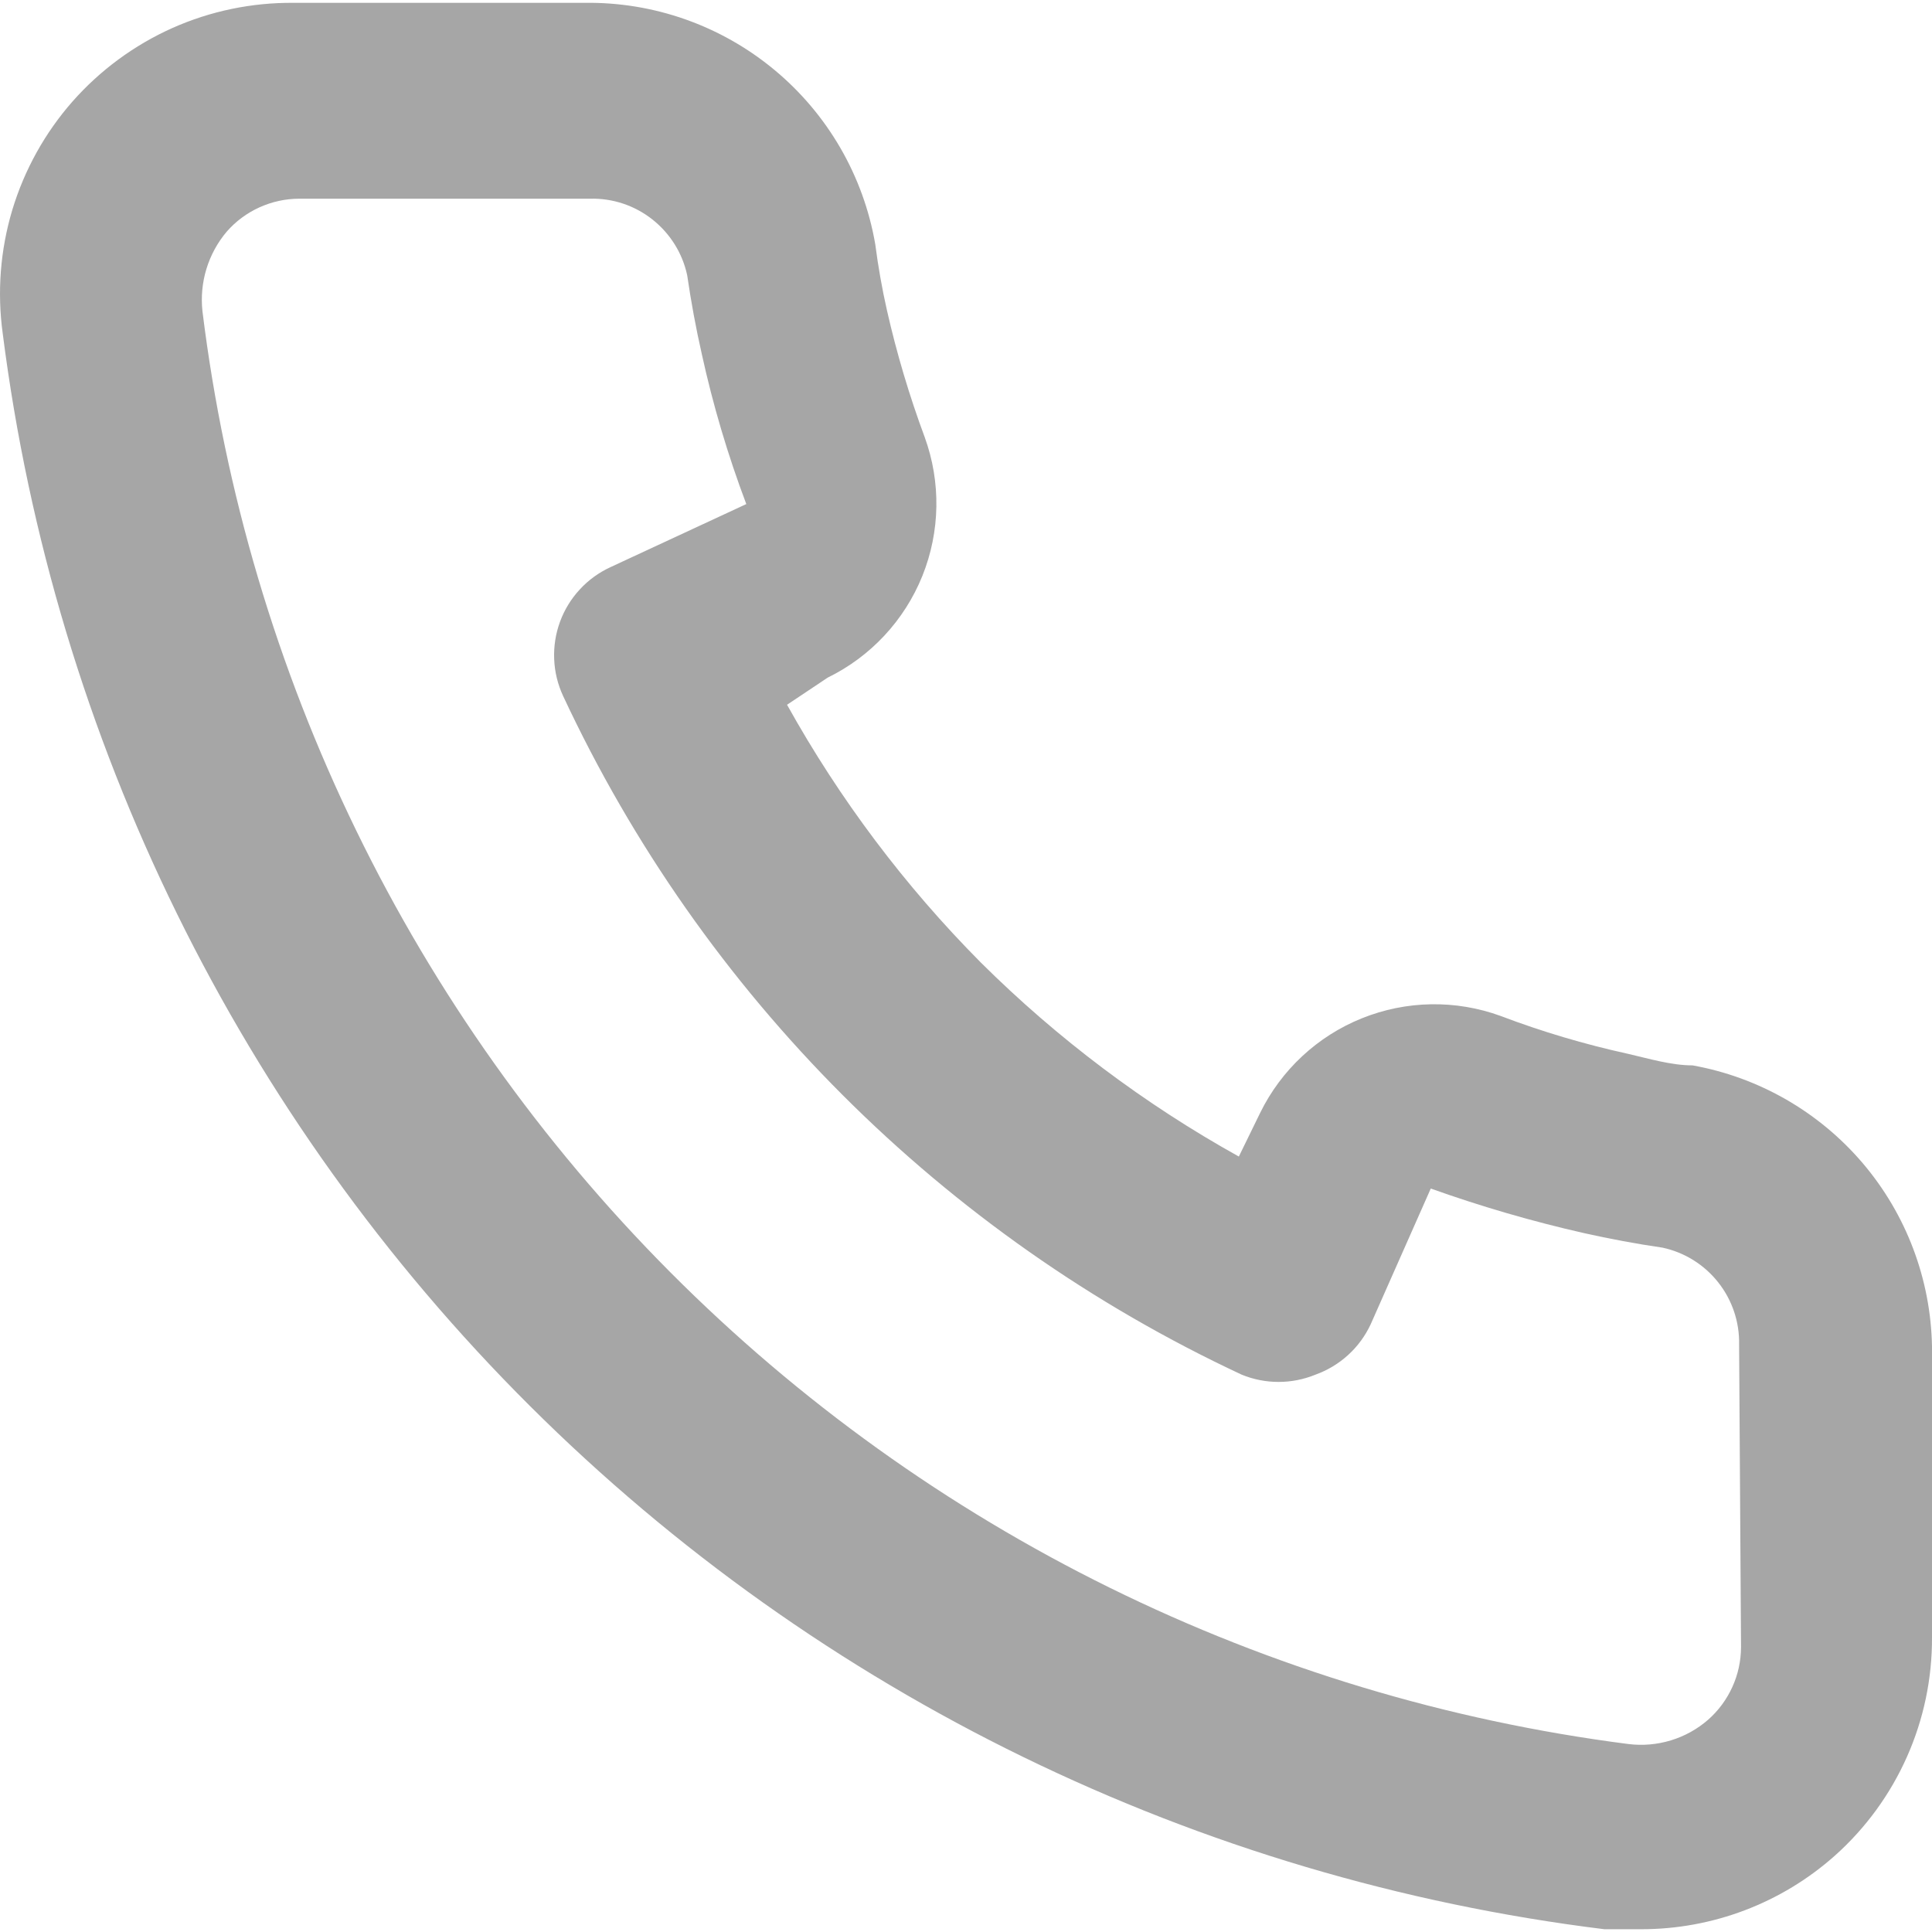
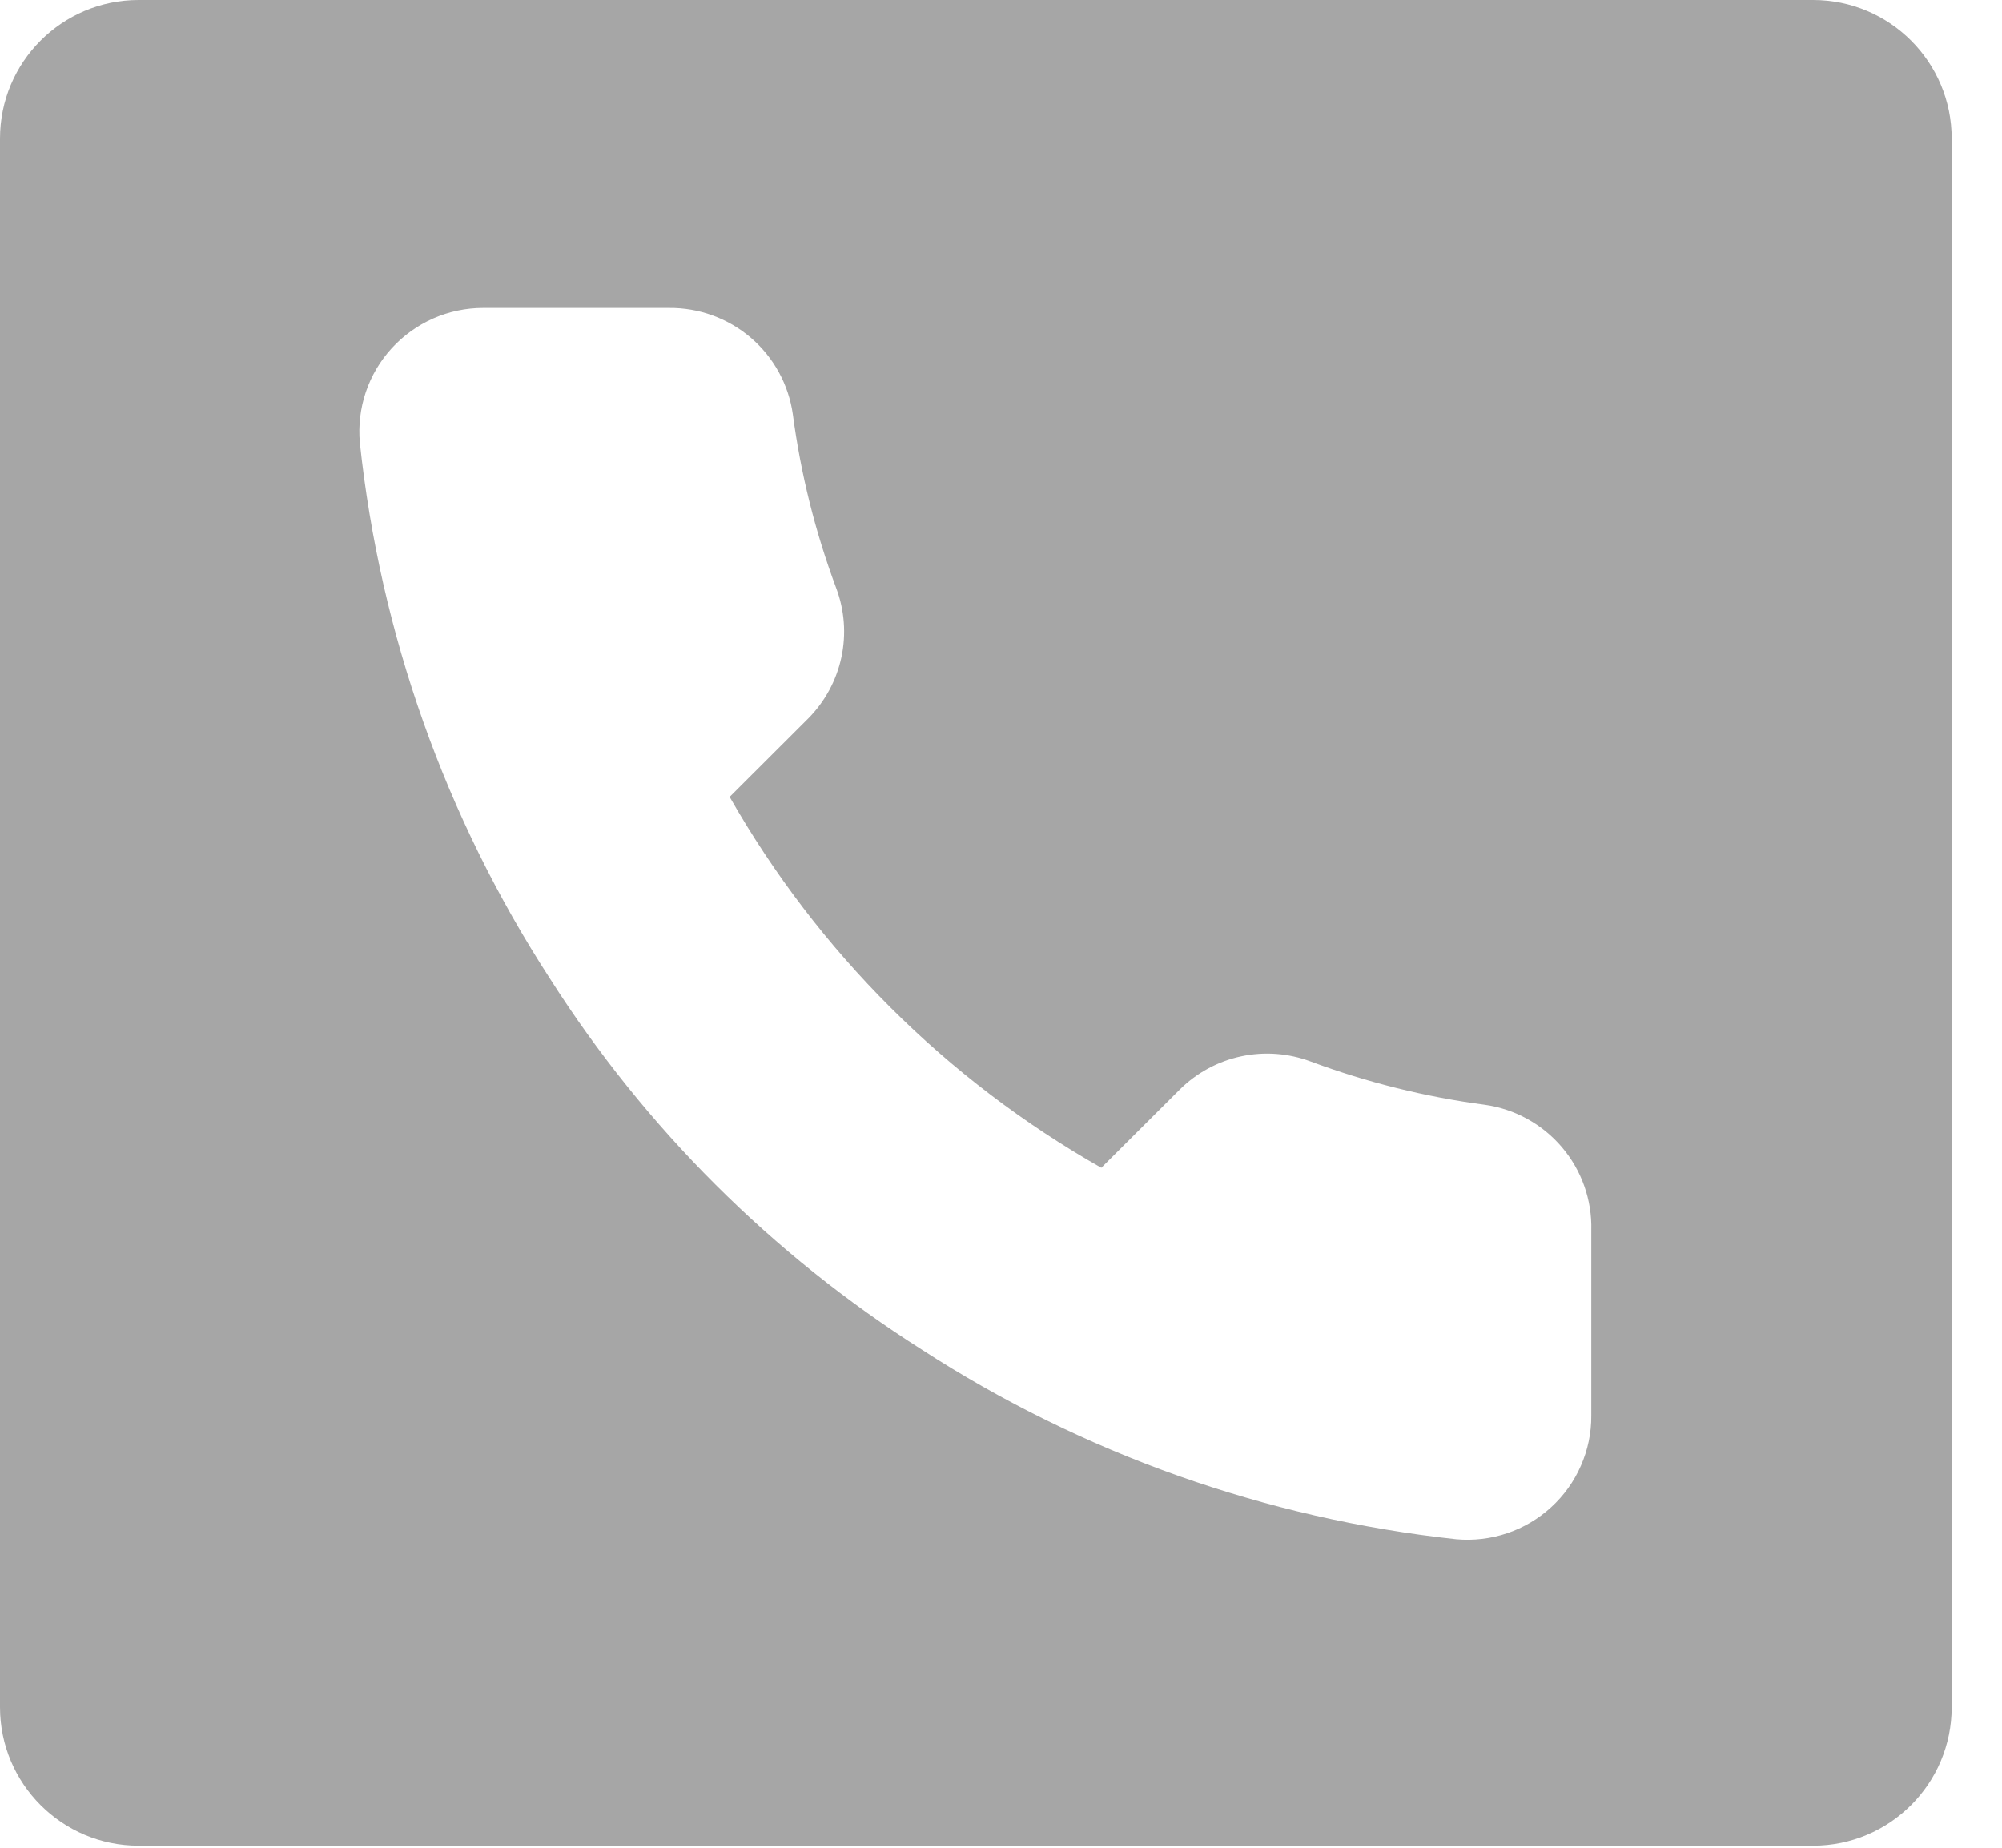
- <svg xmlns="http://www.w3.org/2000/svg" width="32" height="32" viewBox="0 0 32 32" fill="none">
-   <path d="M28.034 17.646C27.68 17.646 27.311 17.534 26.958 17.453C26.242 17.296 25.539 17.087 24.854 16.827C24.109 16.556 23.291 16.57 22.555 16.867C21.82 17.163 21.221 17.721 20.872 18.433L20.519 19.156C18.955 18.286 17.517 17.205 16.247 15.944C14.986 14.674 13.906 13.237 13.036 11.673L13.71 11.223C14.422 10.875 14.98 10.275 15.277 9.54C15.573 8.805 15.587 7.986 15.316 7.241C15.061 6.554 14.852 5.852 14.69 5.137C14.61 4.784 14.545 4.415 14.497 4.045C14.302 2.914 13.71 1.89 12.826 1.157C11.943 0.424 10.828 0.03 9.68 0.047H4.863C4.17 0.041 3.485 0.183 2.853 0.465C2.221 0.748 1.658 1.163 1.2 1.682C0.743 2.202 0.404 2.814 0.204 3.476C0.005 4.139 -0.049 4.837 0.045 5.523C0.901 12.25 3.973 18.5 8.777 23.287C13.581 28.073 19.842 31.123 26.573 31.954H27.183C28.367 31.955 29.51 31.521 30.394 30.733C30.902 30.279 31.308 29.722 31.585 29.099C31.862 28.476 32.003 27.802 32 27.12V22.303C31.98 21.188 31.574 20.113 30.851 19.264C30.127 18.415 29.132 17.843 28.034 17.646ZM28.837 27.281C28.836 27.509 28.788 27.734 28.693 27.942C28.599 28.149 28.462 28.335 28.291 28.485C28.112 28.641 27.902 28.757 27.675 28.826C27.448 28.895 27.209 28.916 26.974 28.887C20.96 28.116 15.374 25.364 11.097 21.067C6.82 16.77 4.096 11.171 3.353 5.153C3.328 4.918 3.35 4.68 3.419 4.454C3.488 4.228 3.602 4.018 3.755 3.837C3.905 3.665 4.09 3.528 4.298 3.434C4.506 3.34 4.731 3.291 4.959 3.291H9.776C10.15 3.282 10.514 3.404 10.807 3.636C11.1 3.868 11.304 4.194 11.382 4.559C11.446 4.998 11.526 5.432 11.623 5.86C11.808 6.706 12.055 7.538 12.361 8.349L10.113 9.393C9.921 9.481 9.748 9.606 9.605 9.761C9.461 9.916 9.349 10.098 9.276 10.297C9.203 10.495 9.17 10.706 9.179 10.918C9.187 11.129 9.238 11.336 9.327 11.528C11.638 16.478 15.617 20.458 20.567 22.769C20.958 22.929 21.396 22.929 21.787 22.769C21.988 22.697 22.172 22.586 22.329 22.443C22.486 22.3 22.613 22.127 22.703 21.934L23.698 19.686C24.528 19.982 25.375 20.229 26.235 20.424C26.663 20.52 27.097 20.601 27.536 20.665C27.901 20.743 28.228 20.947 28.459 21.24C28.691 21.533 28.813 21.897 28.805 22.271L28.837 27.281Z" fill="#A6A6A6" />
+ <svg xmlns="http://www.w3.org/2000/svg" width="39" height="36" viewBox="0 0 39 36" fill="none">
+   <path fill-rule="evenodd" clip-rule="evenodd" d="M2.7 0C1.209 0 0 1.209 0 2.7V33.26C0 34.751 1.209 35.96 2.7 35.96H35.32C36.811 35.96 38.02 34.751 38.02 33.26V2.7C38.02 1.209 36.811 0 35.32 0H2.7ZM30.999 27.582V23.969C31.014 23.378 30.811 22.803 30.428 22.352C30.045 21.901 29.51 21.606 28.924 21.524C27.765 21.371 26.628 21.088 25.533 20.681C25.101 20.519 24.631 20.484 24.18 20.58C23.729 20.676 23.315 20.899 22.987 21.223L21.454 22.752C18.433 21.038 15.932 18.541 14.214 15.526L15.746 13.997C16.071 13.669 16.294 13.256 16.391 12.806C16.487 12.355 16.452 11.887 16.289 11.456C15.881 10.363 15.598 9.228 15.445 8.072C15.363 7.493 15.073 6.964 14.629 6.582C14.185 6.201 13.617 5.994 13.031 6H9.411C9.076 6 8.745 6.07 8.438 6.205C8.132 6.341 7.857 6.538 7.631 6.785C7.405 7.032 7.233 7.323 7.126 7.64C7.019 7.957 6.98 8.293 7.01 8.626C7.406 12.348 8.675 15.925 10.714 19.067C12.567 21.977 15.039 24.444 17.955 26.293C21.088 28.321 24.655 29.587 28.369 29.99C28.703 30.02 29.041 29.98 29.359 29.873C29.677 29.766 29.97 29.593 30.217 29.366C30.465 29.14 30.663 28.864 30.797 28.556C30.932 28.249 31.001 27.917 30.999 27.582Z" fill="#A6A6A6" />
</svg>
